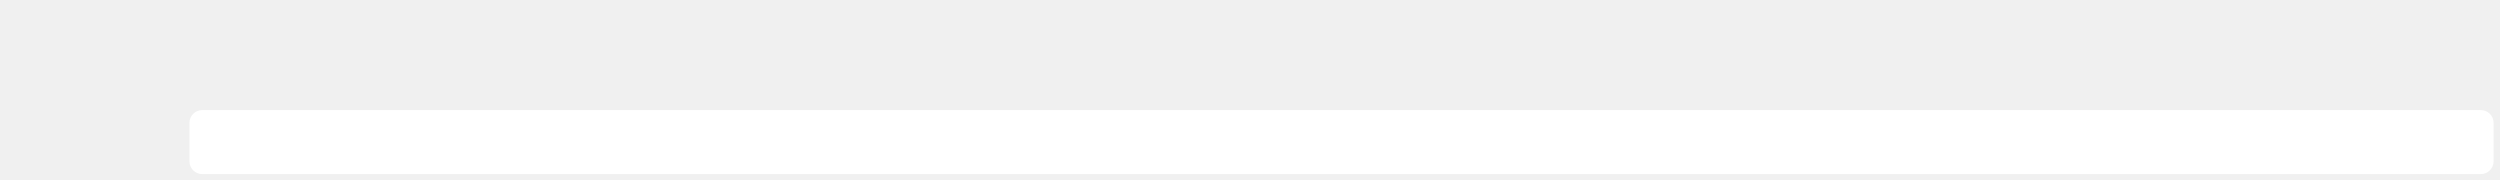
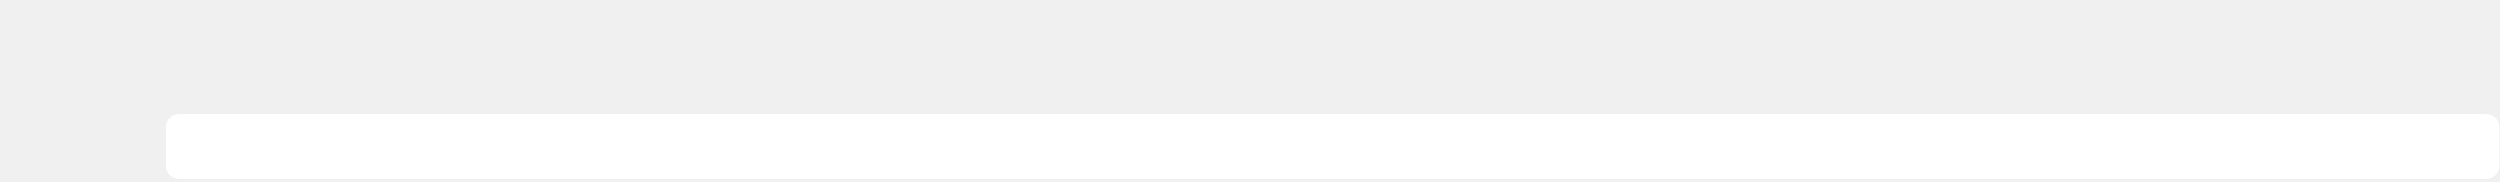
- <svg xmlns="http://www.w3.org/2000/svg" width="558" height="40" viewBox="0 0 390.6 28" version="1.1" id="svg1">
+ <svg xmlns="http://www.w3.org/2000/svg" width="551" height="40" viewBox="0 0 385.7 28" version="1.1" id="svg1">
  <defs id="defs1">
-     <filter style="color-interpolation-filters:sRGB" id="filter20" x="-0.051" y="-0.013" width="1.093" height="1.028">
-       <feFlood result="flood" in="SourceGraphic" flood-opacity="0.878" flood-color="rgb(255,98,198)" id="feFlood19" />
-       <feGaussianBlur result="blur" in="SourceGraphic" stdDeviation="4" id="feGaussianBlur19" />
-       <feOffset result="offset" in="blur" dx="0" dy="0" id="feOffset19" />
-       <feComposite result="comp1" operator="in" in="flood" in2="offset" id="feComposite19" />
-       <feComposite result="comp2" operator="over" in="SourceGraphic" in2="comp1" id="feComposite20" />
+     <filter style="color-interpolation-filters:sRGB" id="filter2-2" x="-0.209" y="-0.024" width="1.417" height="1.049">
+       <feFlood result="flood" in="SourceGraphic" flood-opacity="0.878" flood-color="rgb(0,175,183)" id="feFlood1-1" />
+       <feGaussianBlur result="blur" in="SourceGraphic" stdDeviation="4" id="feGaussianBlur1-6" />
+       <feOffset result="offset" in="blur" dx="0" dy="0" id="feOffset1-4" />
+       <feComposite result="comp1" operator="in" in="flood" in2="offset" id="feComposite1-8" />
+       <feComposite result="comp2" operator="over" in="SourceGraphic" in2="comp1" id="feComposite2-6" />
    </filter>
-     <filter style="color-interpolation-filters:sRGB" id="filter2" x="-0.209" y="-0.024" width="1.417" height="1.049">
-       <feFlood result="flood" in="SourceGraphic" flood-opacity="0.878" flood-color="rgb(0,175,183)" id="feFlood1" />
-       <feGaussianBlur result="blur" in="SourceGraphic" stdDeviation="4" id="feGaussianBlur1" />
-       <feOffset result="offset" in="blur" dx="0" dy="0" id="feOffset1" />
-       <feComposite result="comp1" operator="in" in="flood" in2="offset" id="feComposite1" />
-       <feComposite result="comp2" operator="over" in="SourceGraphic" in2="comp1" id="feComposite2" />
-     </filter>
-     <filter style="color-interpolation-filters:sRGB" id="filter4" x="-0.96" y="-0.027" width="2.92" height="1.053">
-       <feFlood result="flood" in="SourceGraphic" flood-opacity="0.878" flood-color="rgb(0,175,183)" id="feFlood2" />
-       <feGaussianBlur result="blur" in="SourceGraphic" stdDeviation="4" id="feGaussianBlur2" />
-       <feOffset result="offset" in="blur" dx="0" dy="0" id="feOffset2" />
-       <feComposite result="comp1" operator="in" in="flood" in2="offset" id="feComposite3" />
-       <feComposite result="comp2" operator="over" in="SourceGraphic" in2="comp1" id="feComposite4" />
-     </filter>
-     <filter style="color-interpolation-filters:sRGB" id="filter4-9" x="-0.96" y="-0.027" width="2.92" height="1.053">
-       <feFlood result="flood" in="SourceGraphic" flood-opacity="0.878" flood-color="rgb(0,175,183)" id="feFlood2-2" />
-       <feGaussianBlur result="blur" in="SourceGraphic" stdDeviation="4" id="feGaussianBlur2-0" />
-       <feOffset result="offset" in="blur" dx="0" dy="0" id="feOffset2-7" />
-       <feComposite result="comp1" operator="in" in="flood" in2="offset" id="feComposite3-5" />
-       <feComposite result="comp2" operator="over" in="SourceGraphic" in2="comp1" id="feComposite4-7" />
-     </filter>
-     <filter style="color-interpolation-filters:sRGB" id="filter7" x="-0.96" y="-0.027" width="2.92" height="1.053">
-       <feFlood result="flood" in="SourceGraphic" flood-opacity="1" flood-color="rgb(0,207,250)" id="feFlood6" />
-       <feGaussianBlur result="blur" in="SourceGraphic" stdDeviation="4" id="feGaussianBlur6" />
-       <feOffset result="offset" in="blur" dx="0" dy="0" id="feOffset6" />
-       <feComposite result="comp1" operator="in" in="flood" in2="offset" id="feComposite6" />
-       <feComposite result="comp2" operator="over" in="SourceGraphic" in2="comp1" id="feComposite7" />
+     <filter style="color-interpolation-filters:sRGB" id="filter4-0" x="-0.96" y="-0.027" width="2.92" height="1.053">
+       <feFlood result="flood" in="SourceGraphic" flood-opacity="0.878" flood-color="rgb(0,175,183)" id="feFlood2-4" />
+       <feGaussianBlur result="blur" in="SourceGraphic" stdDeviation="4" id="feGaussianBlur2-2" />
+       <feOffset result="offset" in="blur" dx="0" dy="0" id="feOffset2-9" />
+       <feComposite result="comp1" operator="in" in="flood" in2="offset" id="feComposite3-44" />
+       <feComposite id="feComposite7" operator="out" in2="SourceGraphic" />
    </filter>
  </defs>
-   <g id="layer1">
-     <rect style="fill:#ffffff;fill-opacity:1;stroke:none;stroke-width:2;stroke-linecap:round;stroke-linejoin:round;stroke-dasharray:none;stroke-opacity:1;paint-order:stroke fill markers" id="rect2-7-3" width="10" height="360" x="25.6" y="-398" rx="2" transform="rotate(90,-9.9164794e-5,-8.400182)" />
+   <g id="layer2" transform="rotate(90,690,77.99999)">
+     <g id="layer3">
+       <rect style="fill:#ffffff;fill-opacity:1;stroke:none;stroke-width:2;stroke-linecap:round;stroke-linejoin:round;stroke-dasharray:none;stroke-opacity:1;paint-order:stroke fill markers" id="rect2" width="10" height="360" x="629.6" y="382.4" rx="2" />
+     </g>
  </g>
</svg>
